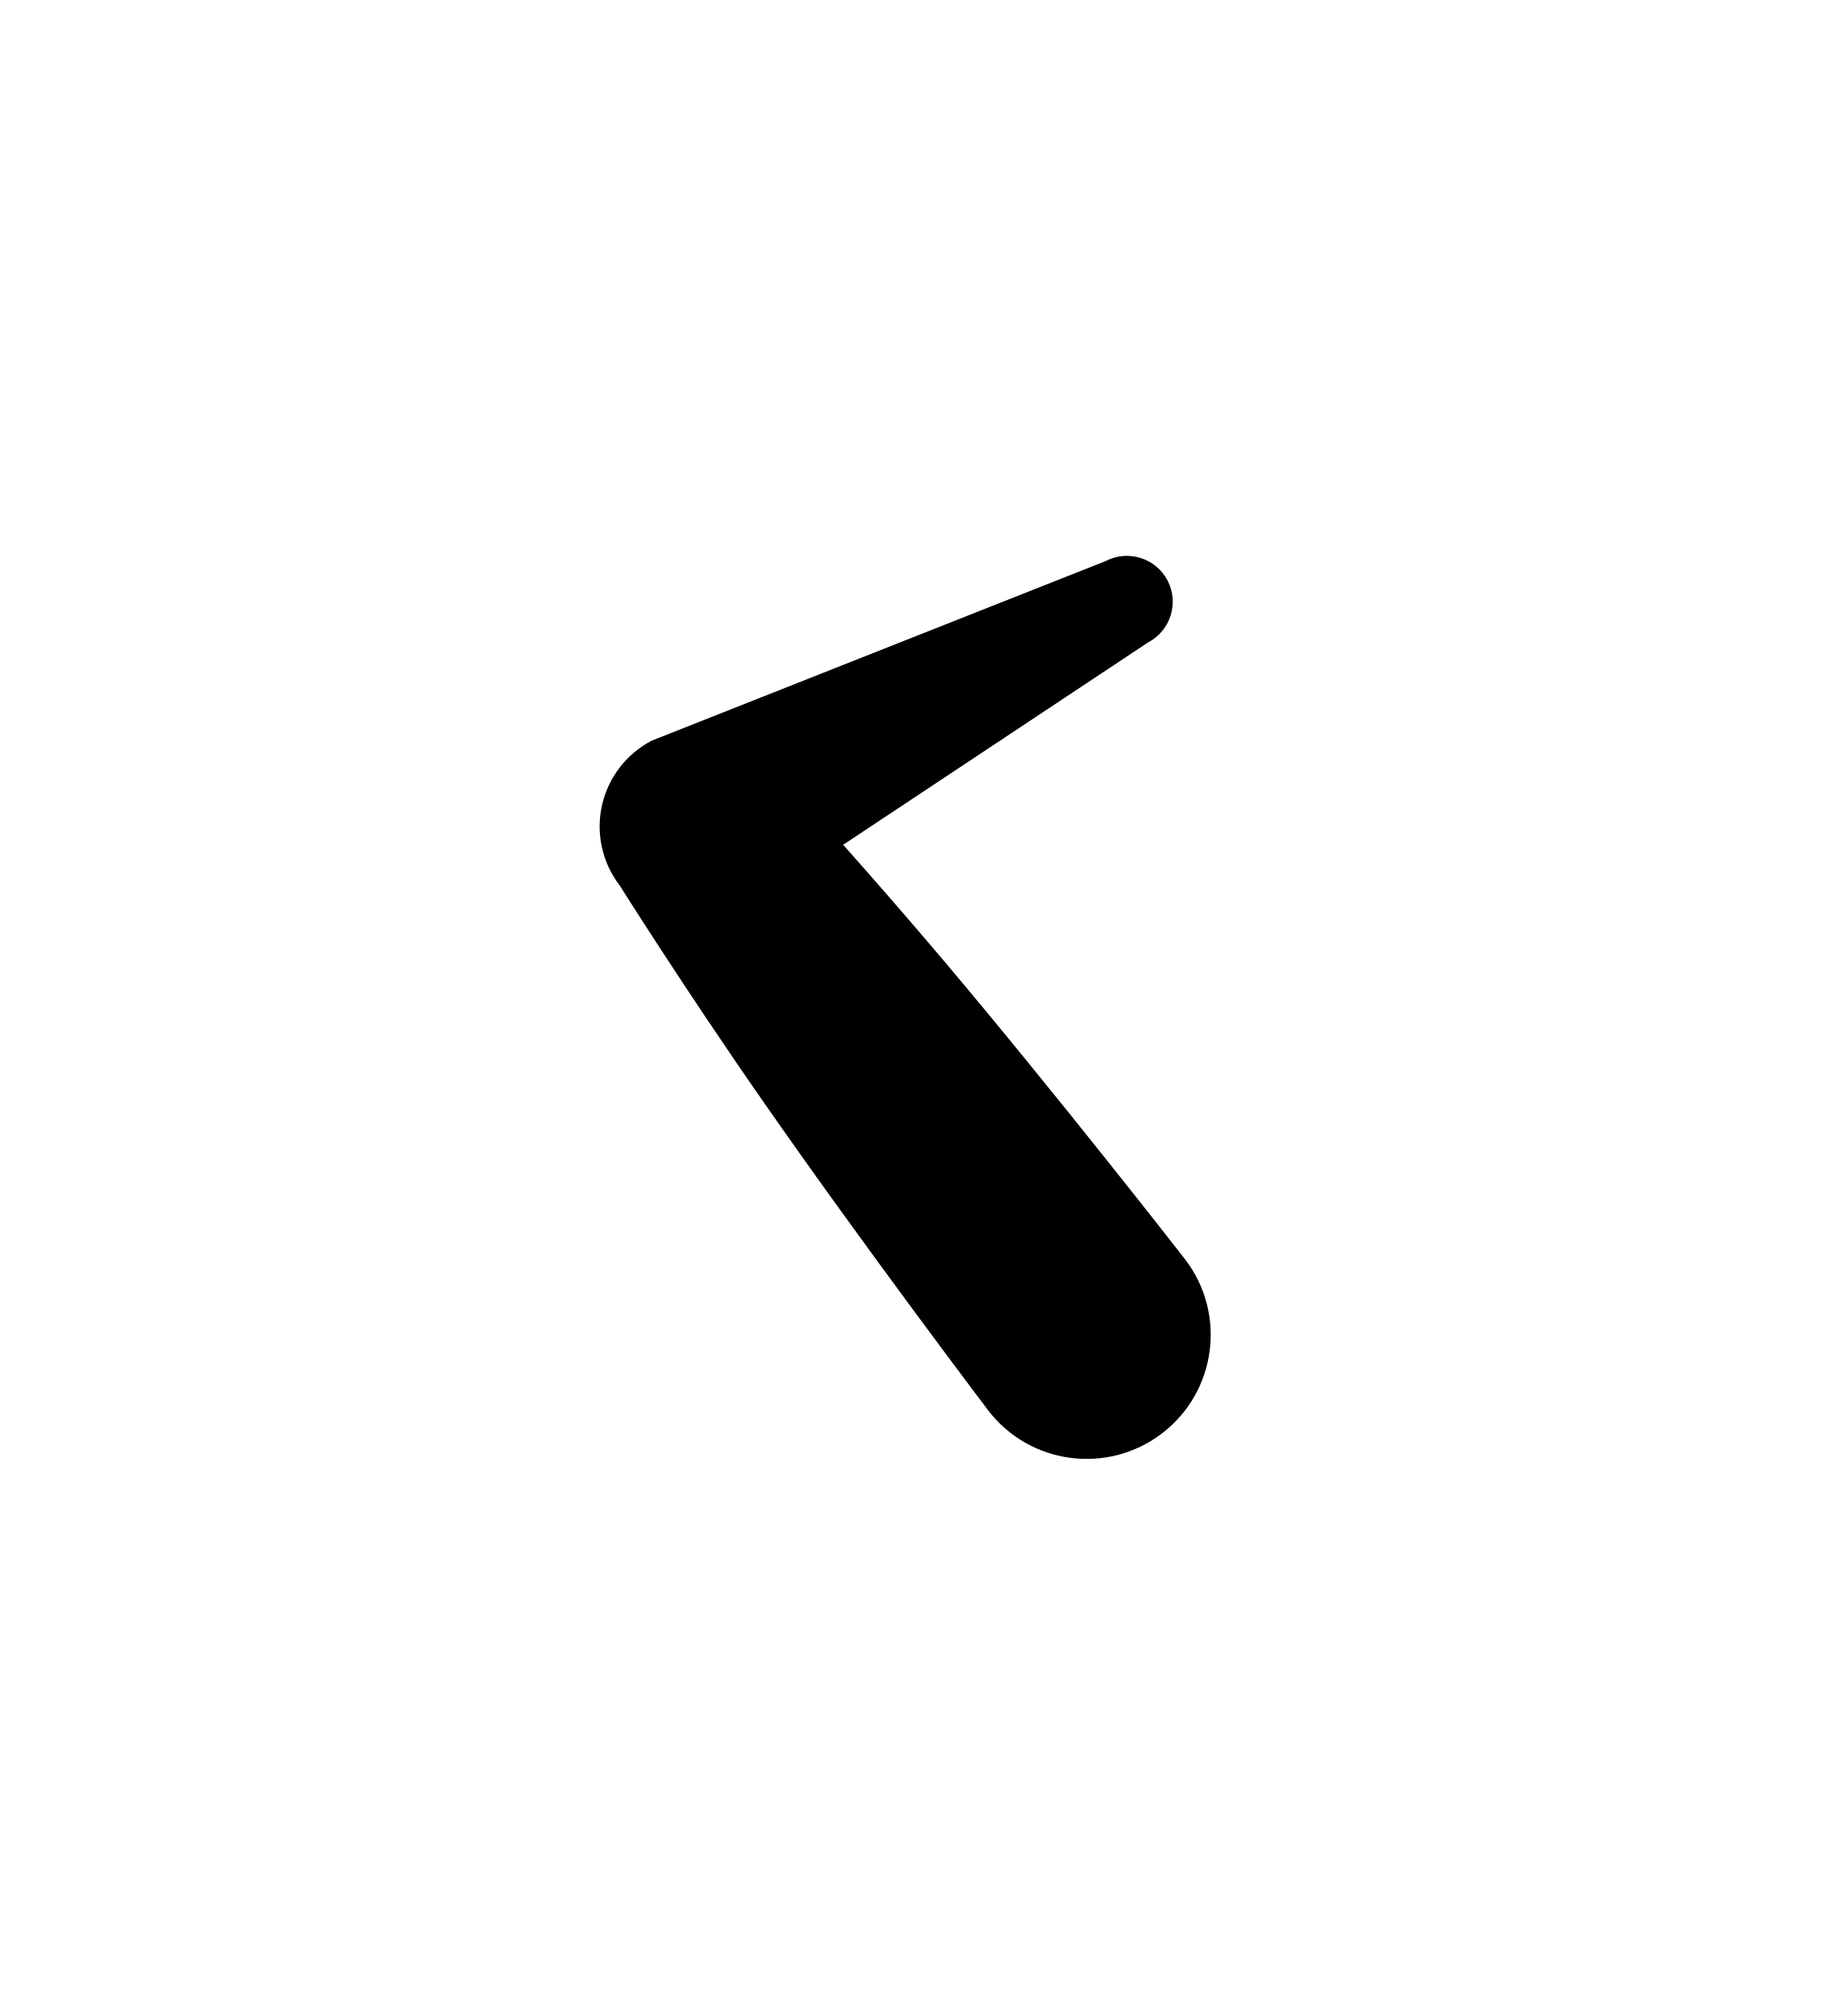
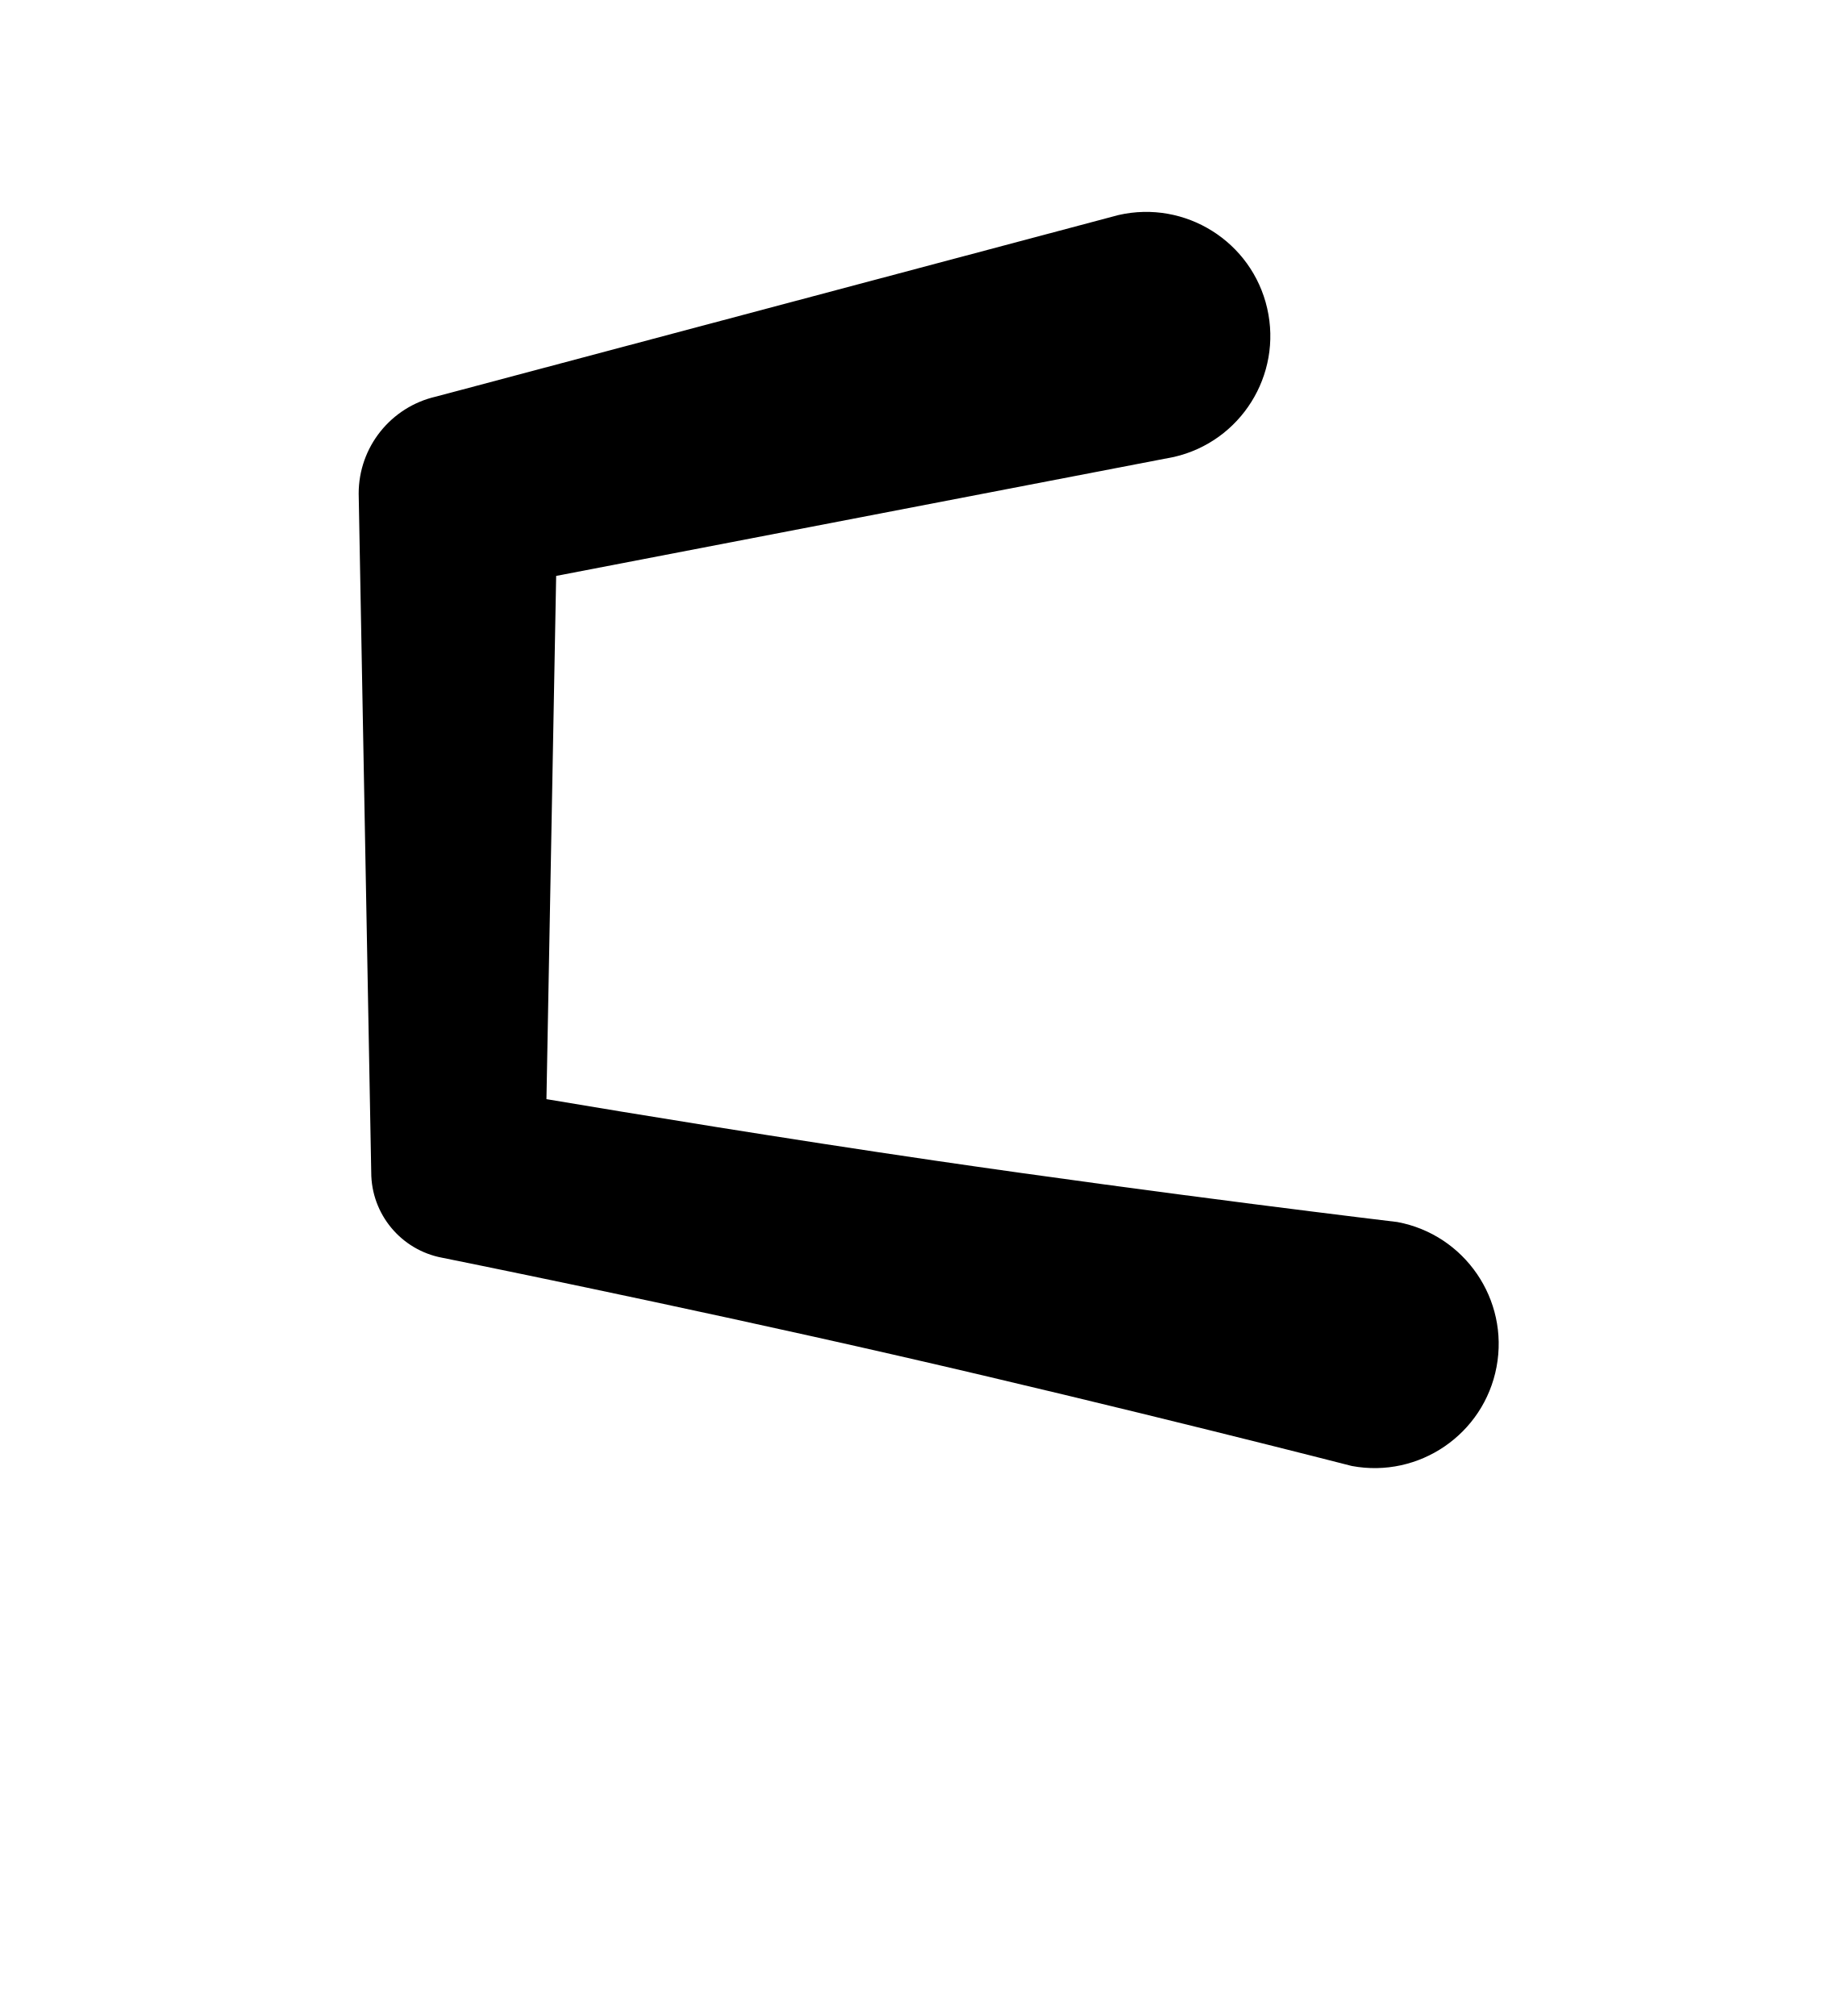
<svg xmlns="http://www.w3.org/2000/svg" width="100%" height="100%" viewBox="0 0 200 220" version="1.1" xml:space="preserve" style="fill-rule:evenodd;clip-rule:evenodd;stroke-linejoin:round;stroke-miterlimit:2;">
-   <g transform="matrix(1,0,0,1,-400,-441)">
+   <g transform="matrix(1,0,0,1,-400,0)">
    <g id="Glyphs">
      <g id="Numbers">
            </g>
      <g id="Lowercase">
-         <g transform="matrix(0.727273,0,0,0.756423,-1029.14,475.725)">
-           <path d="M2130.96,35.038L2062.84,60.951C2059.04,62.862 2056.31,66.291 2055.38,70.32C2054.46,74.349 2055.43,78.565 2058.05,81.838C2058.05,81.838 2067.64,96.509 2079.37,112.717C2094.66,133.86 2113.34,157.566 2113.34,157.566C2119.59,165.404 2131.29,166.884 2139.44,160.869C2147.6,154.853 2149.14,143.606 2142.88,135.767C2142.88,135.767 2123.89,112.291 2106.61,92.616C2101.17,86.429 2095.9,80.641 2091.58,75.967C2091.58,75.967 2137.33,46.774 2137.33,46.774C2140.7,45.082 2142.01,41.079 2140.25,37.841C2138.49,34.602 2134.32,33.346 2130.96,35.038Z" />
+             </g>
+       <g id="Uppercase">
+         <g transform="matrix(1,0,0,1,-1600,0)">
+           <path d="M2122.05,23.467L2047.58,43.278C2042.64,44.408 2039.14,48.798 2039.14,53.859L2040.51,127.929C2040.51,132.494 2043.77,136.412 2048.25,137.253C2048.25,137.253 2073.19,142.266 2098.01,147.946C2122.87,153.639 2147.51,159.977 2147.51,159.977C2154.85,161.353 2161.93,156.507 2163.31,149.161C2164.69,141.815 2159.84,134.733 2152.49,133.357C2152.49,133.357 2127.23,130.345 2101.99,126.649C2085.48,124.23 2069.01,121.524 2059.63,119.947C2059.63,119.947 2060.69,62.848 2060.69,62.848C2060.69,62.848 2128.1,49.867 2128.1,49.867C2135.39,48.198 2139.95,40.929 2138.28,33.644C2136.61,26.359 2129.34,21.798 2122.05,23.467Z" />
        </g>
      </g>
-       <g id="Uppercase">
-             </g>
      <g id="Symbols">
            </g>
    </g>
  </g>
</svg>
